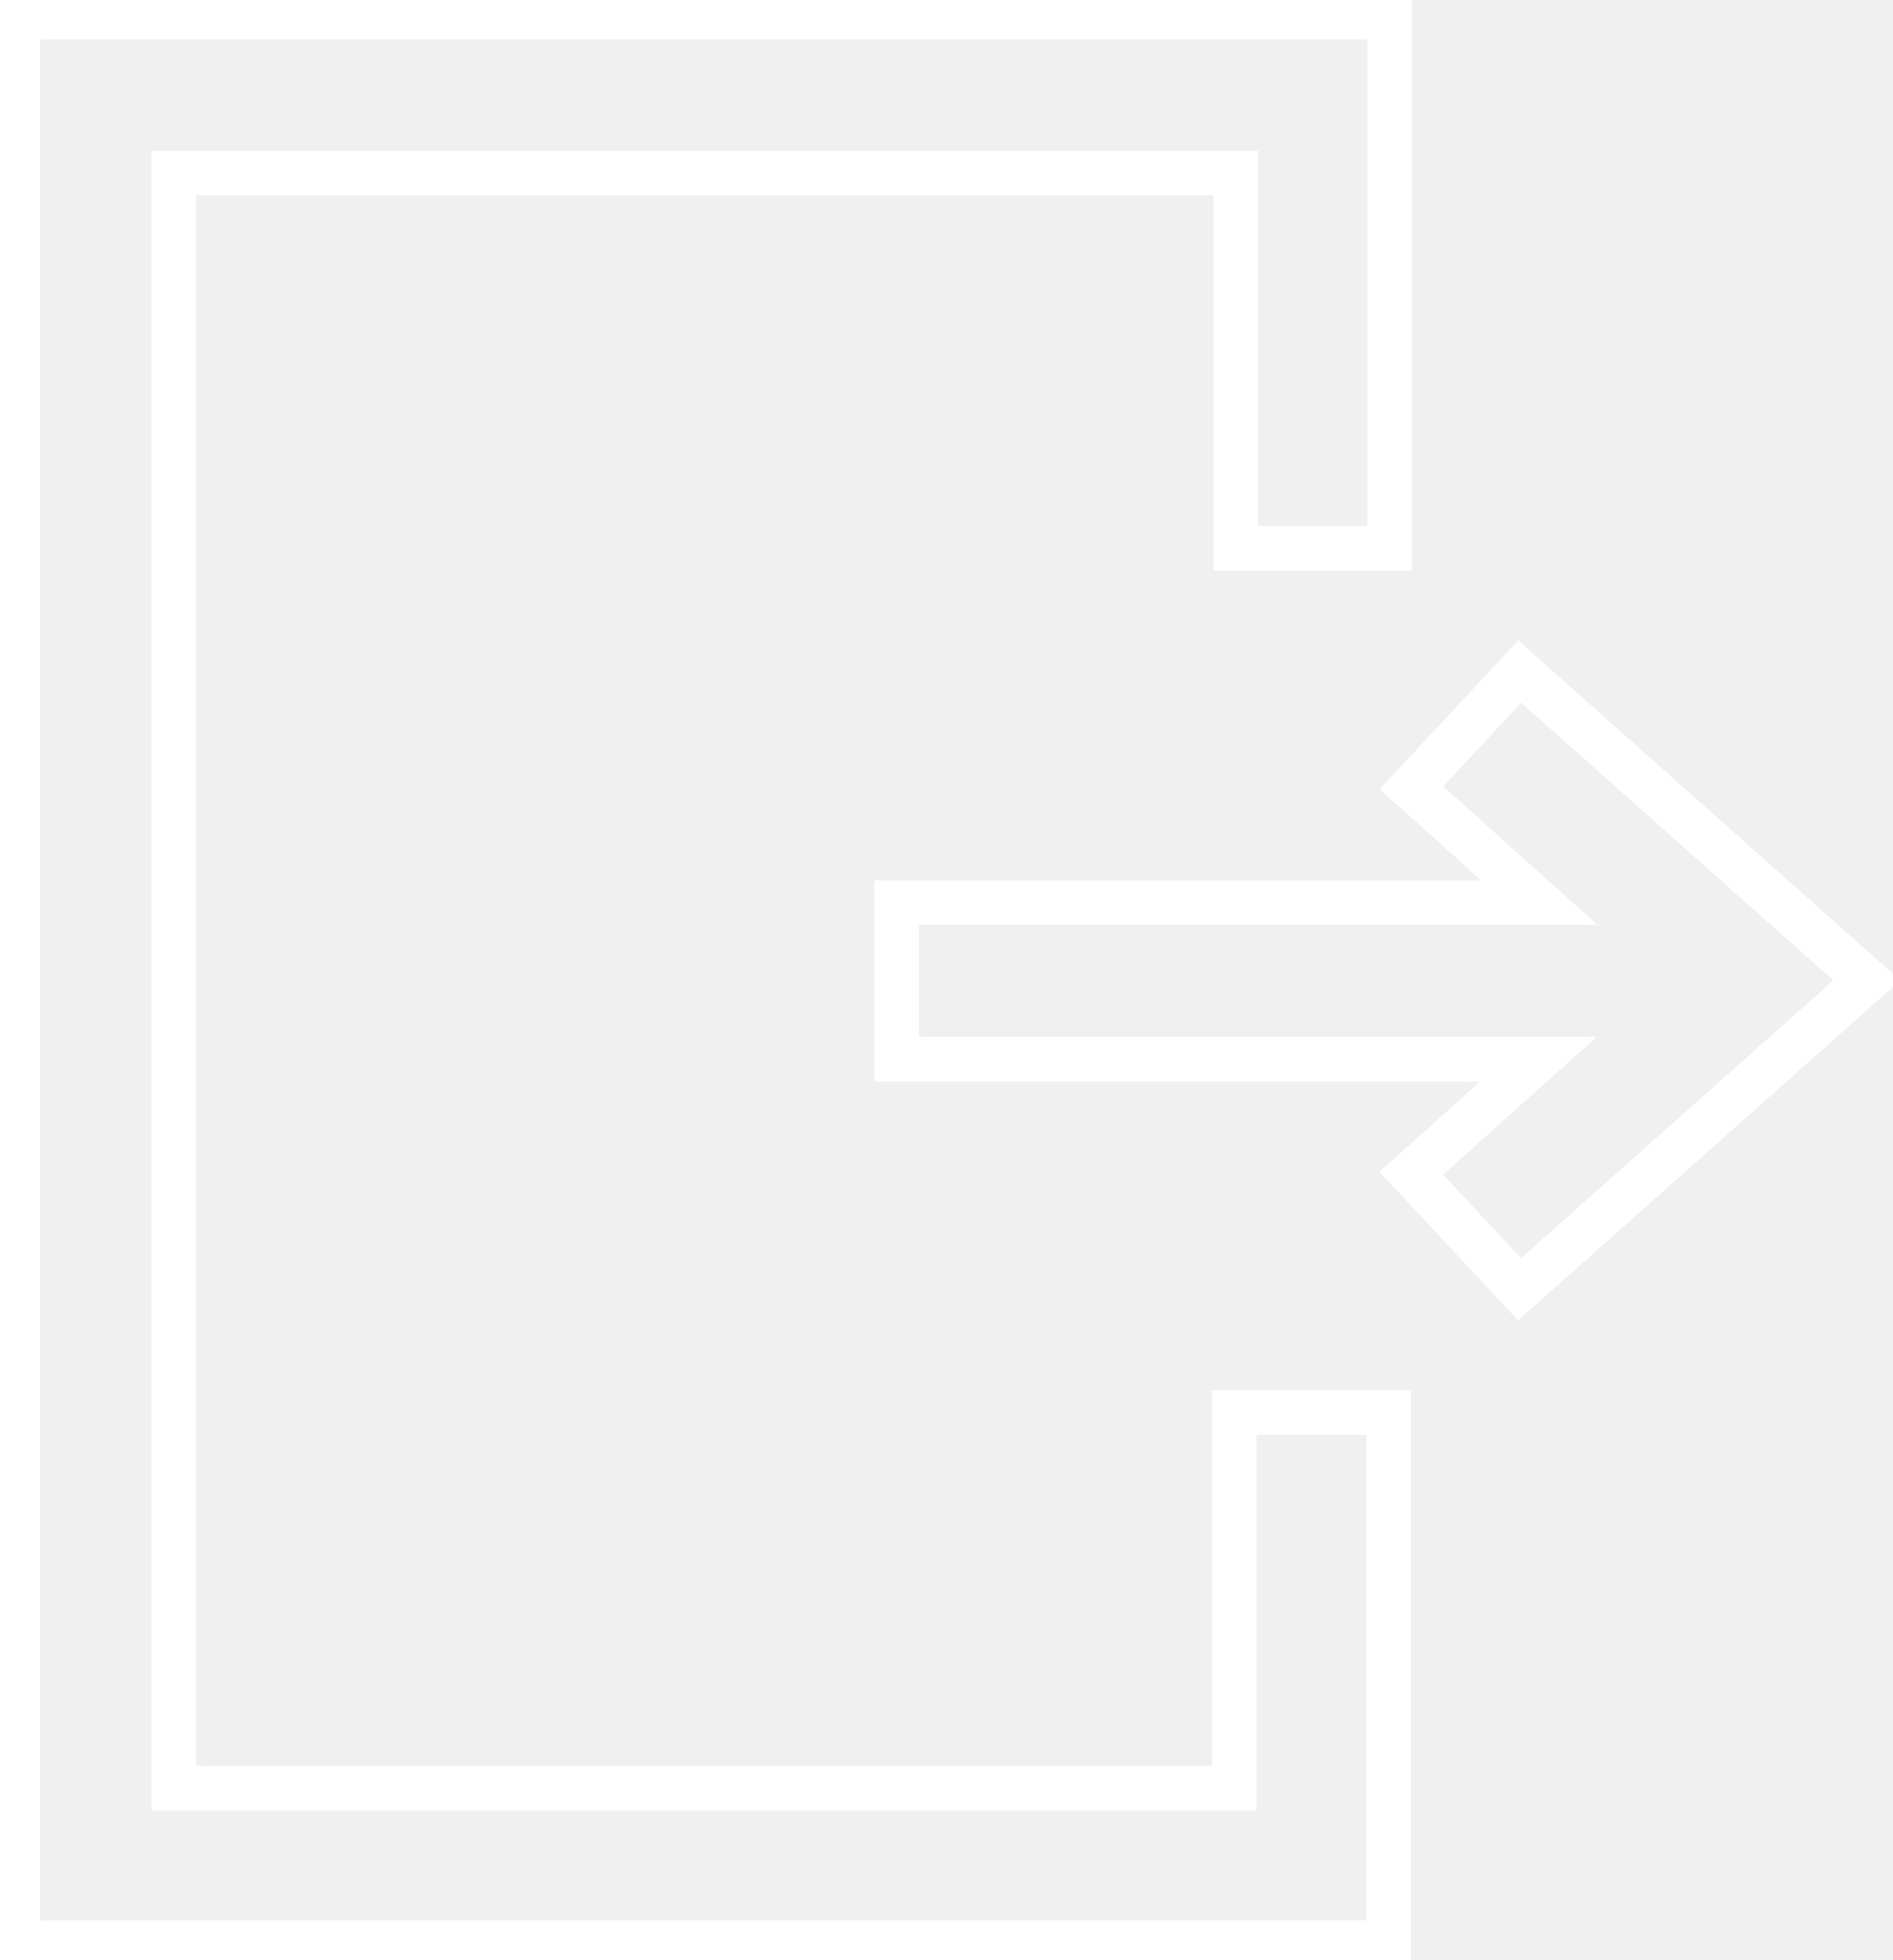
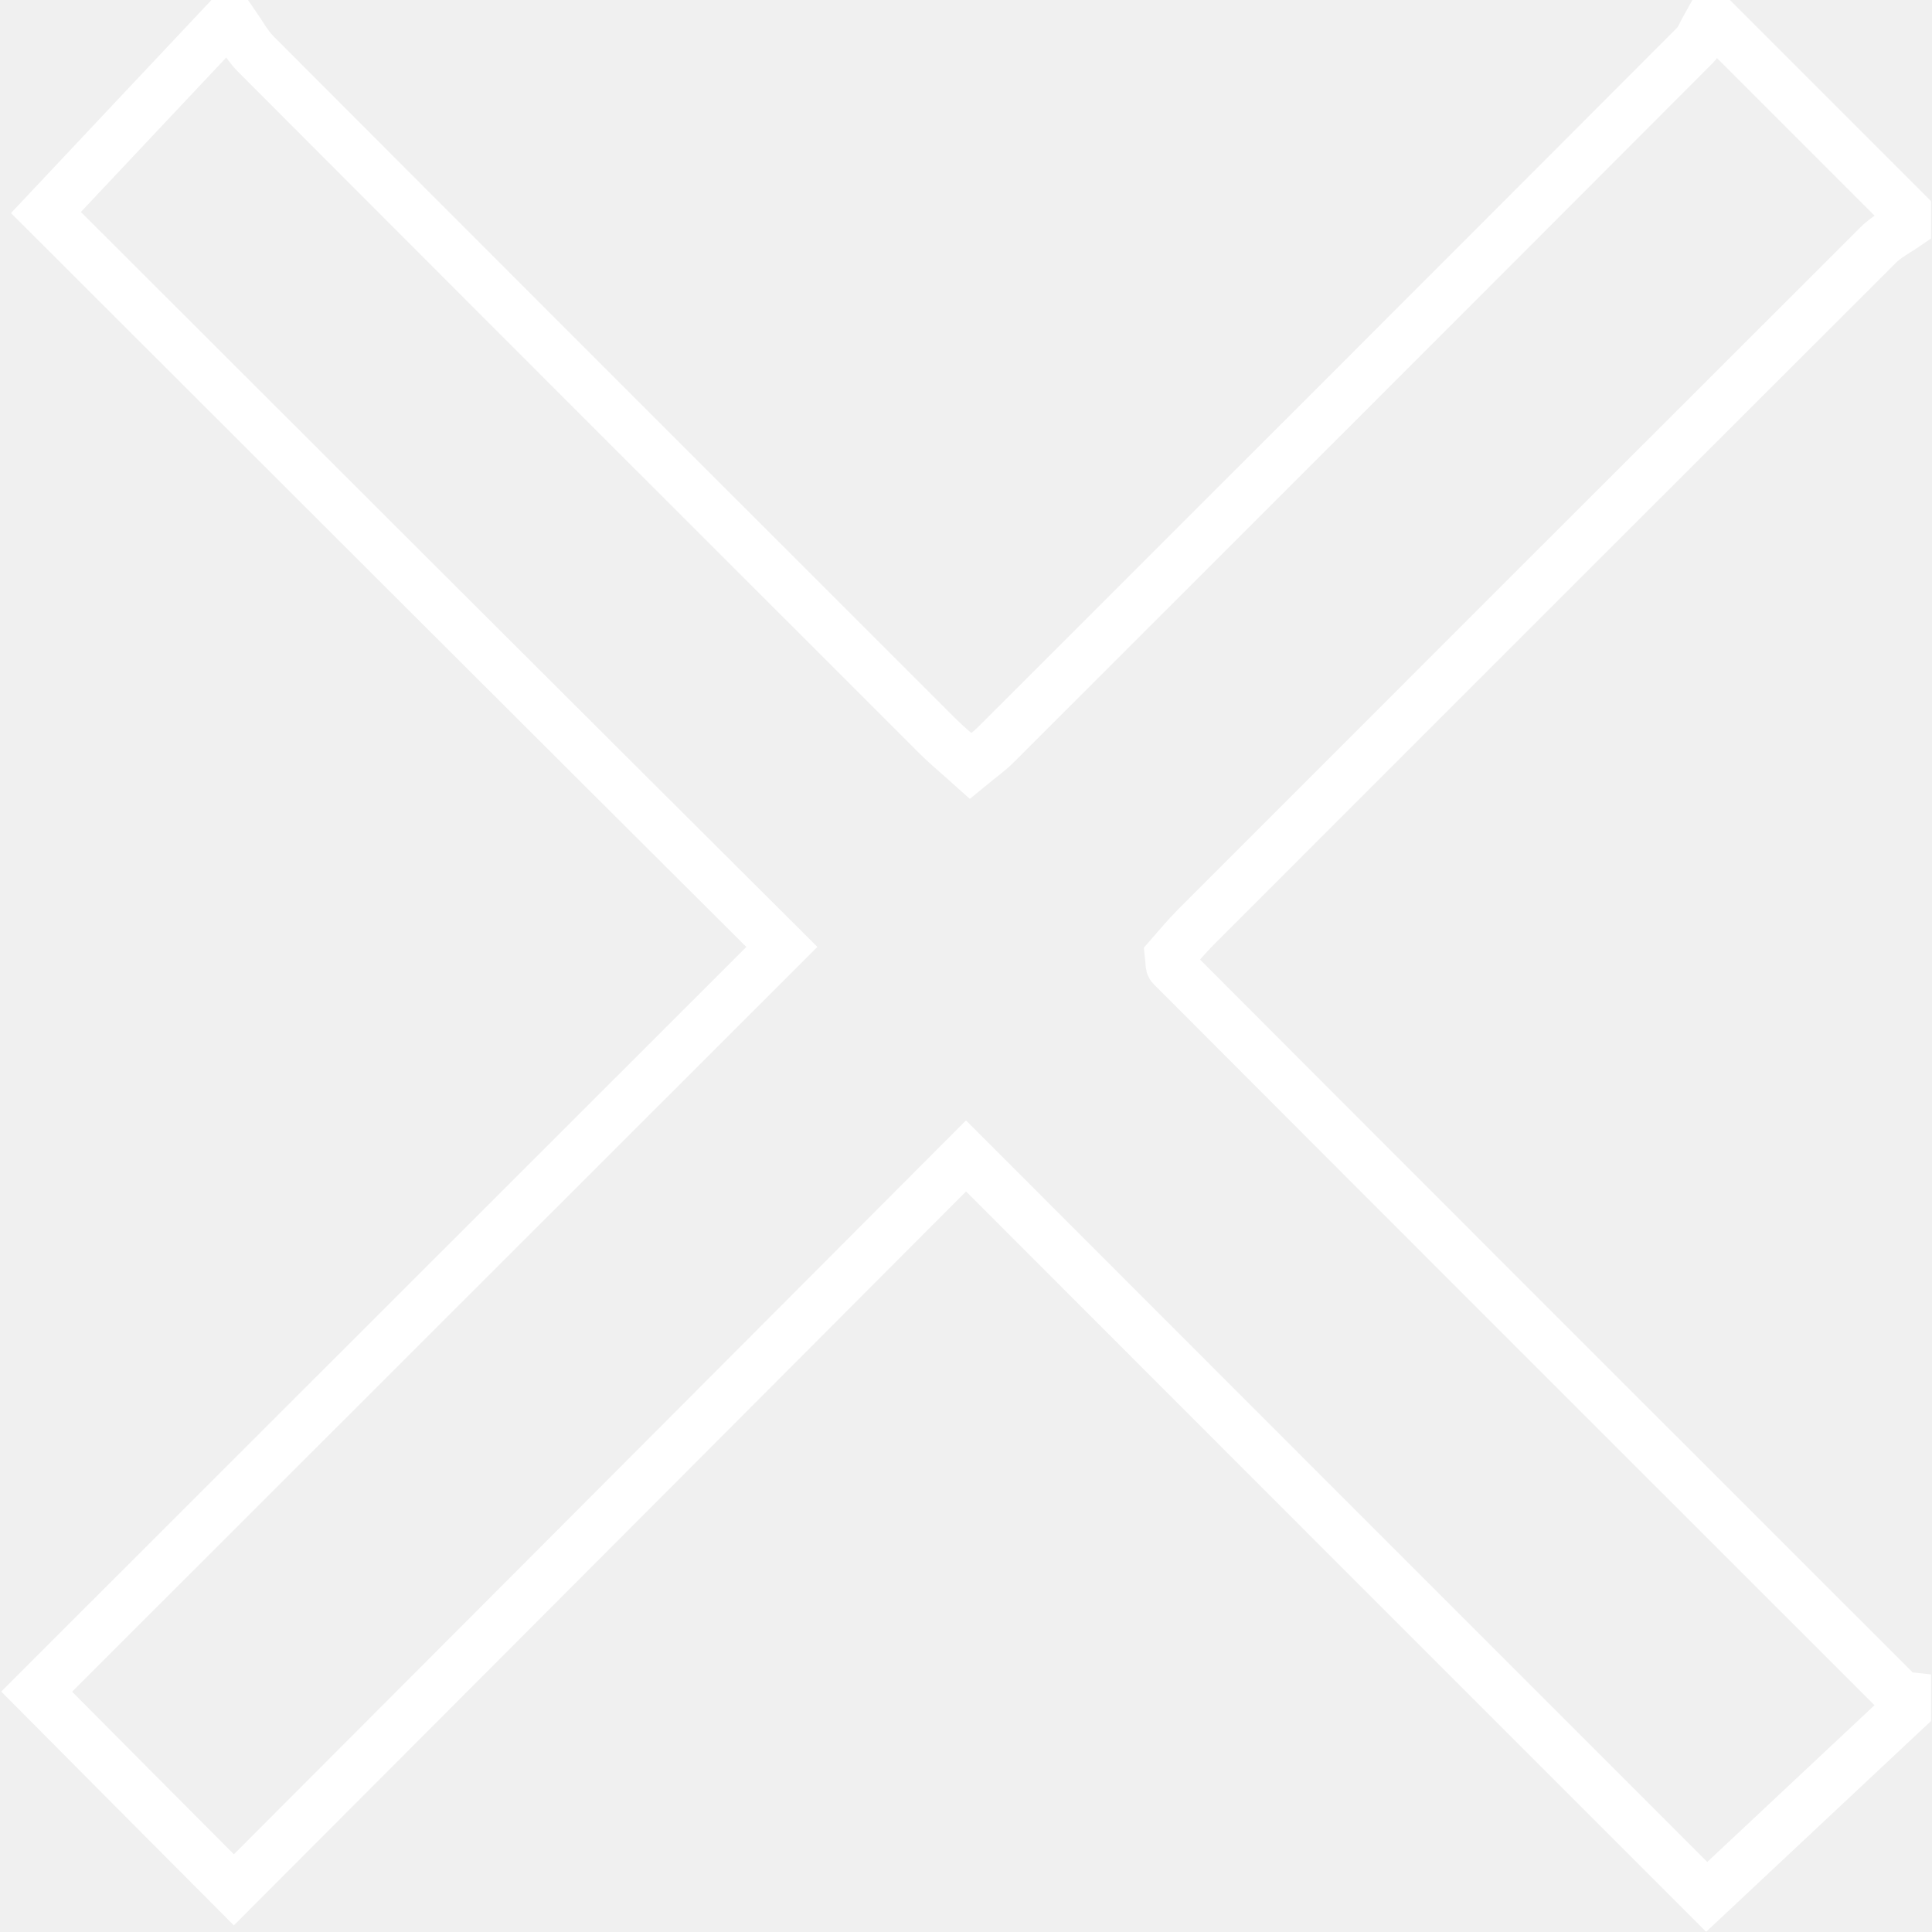
- <svg xmlns="http://www.w3.org/2000/svg" width="85" height="88" viewBox="0 0 85 88" fill="none">
+ <svg xmlns="http://www.w3.org/2000/svg" width="77" height="77" viewBox="0 0 77 77" fill="none">
  <g clip-path="url(#clip0)">
-     <path d="M62.407 0.775C62.407 8.706 62.407 16.637 62.407 24.614C60.062 24.614 57.825 24.614 55.495 24.614C55.495 19.022 55.495 13.43 55.495 7.768C39.558 7.768 23.715 7.768 7.809 7.768C7.809 31.91 7.809 56.067 7.809 80.286C23.661 80.286 39.481 80.286 55.425 80.286C55.425 74.694 55.425 69.087 55.425 63.425C57.801 63.425 60.054 63.425 62.36 63.425C62.36 71.379 62.36 79.279 62.36 87.218C41.849 87.218 21.385 87.218 0.797 87.218C0.797 86.854 0.797 86.505 0.797 86.149C0.797 57.941 0.797 29.741 0.797 1.534C0.797 1.278 0.789 1.022 0.789 0.775C21.323 0.775 41.865 0.775 62.407 0.775Z" stroke="white" stroke-width="2" stroke-miterlimit="10" />
-     <path d="M40.264 47.555C40.264 45.154 40.264 42.892 40.264 40.53C49.83 40.53 59.343 40.53 69.134 40.53C67.098 38.702 65.248 37.045 63.383 35.372C65.024 33.614 66.61 31.902 68.243 30.152C73.437 34.768 78.6 39.361 83.832 44.016C78.6 48.67 73.437 53.263 68.236 57.887C66.61 56.144 65.024 54.433 63.375 52.675C65.24 51.002 67.075 49.36 69.087 47.555C59.366 47.555 49.846 47.555 40.264 47.555Z" stroke="white" stroke-width="2" stroke-miterlimit="10" />
+     <path d="M8.861 1C9.031 1 9.191 1 9.361 1C9.631 1.39 9.861 1.82 10.191 2.15C19.231 11.21 28.291 20.27 37.351 29.32C37.751 29.72 38.181 30.07 38.681 30.52C39.081 30.19 39.411 29.96 39.691 29.68C48.981 20.4 58.271 11.11 67.551 1.81C67.761 1.6 67.871 1.28 68.031 1C68.201 1 68.361 1 68.531 1C71.021 3.49 73.501 5.97 75.991 8.46C75.991 8.63 75.991 8.79 75.991 8.96C75.601 9.23 75.161 9.45 74.841 9.78C65.781 18.83 56.721 27.88 47.671 36.94C47.271 37.34 46.921 37.77 46.631 38.1C46.661 38.37 46.641 38.48 46.691 38.52C56.371 48.22 66.061 57.91 75.761 67.6C75.801 67.64 75.921 67.61 76.001 67.62C76.001 67.79 76.001 67.95 76.001 68.12C73.441 70.52 70.881 72.92 68.021 75.6C58.171 65.75 48.411 55.99 38.501 46.07C28.761 55.84 19.011 65.61 9.321 75.32C6.731 72.72 4.291 70.27 1.461 67.42C11.191 57.7 20.991 47.9 31.161 37.74C21.361 27.98 11.601 18.23 1.831 8.47C4.131 6.02 6.501 3.51 8.861 1Z" stroke="white" stroke-width="2" stroke-miterlimit="10" />
  </g>
  <defs>
    <clipPath id="clip0">
-       <rect width="85" height="88" fill="white" />
+       <rect width="76.96" height="76.98" fill="white" />
    </clipPath>
  </defs>
</svg>
